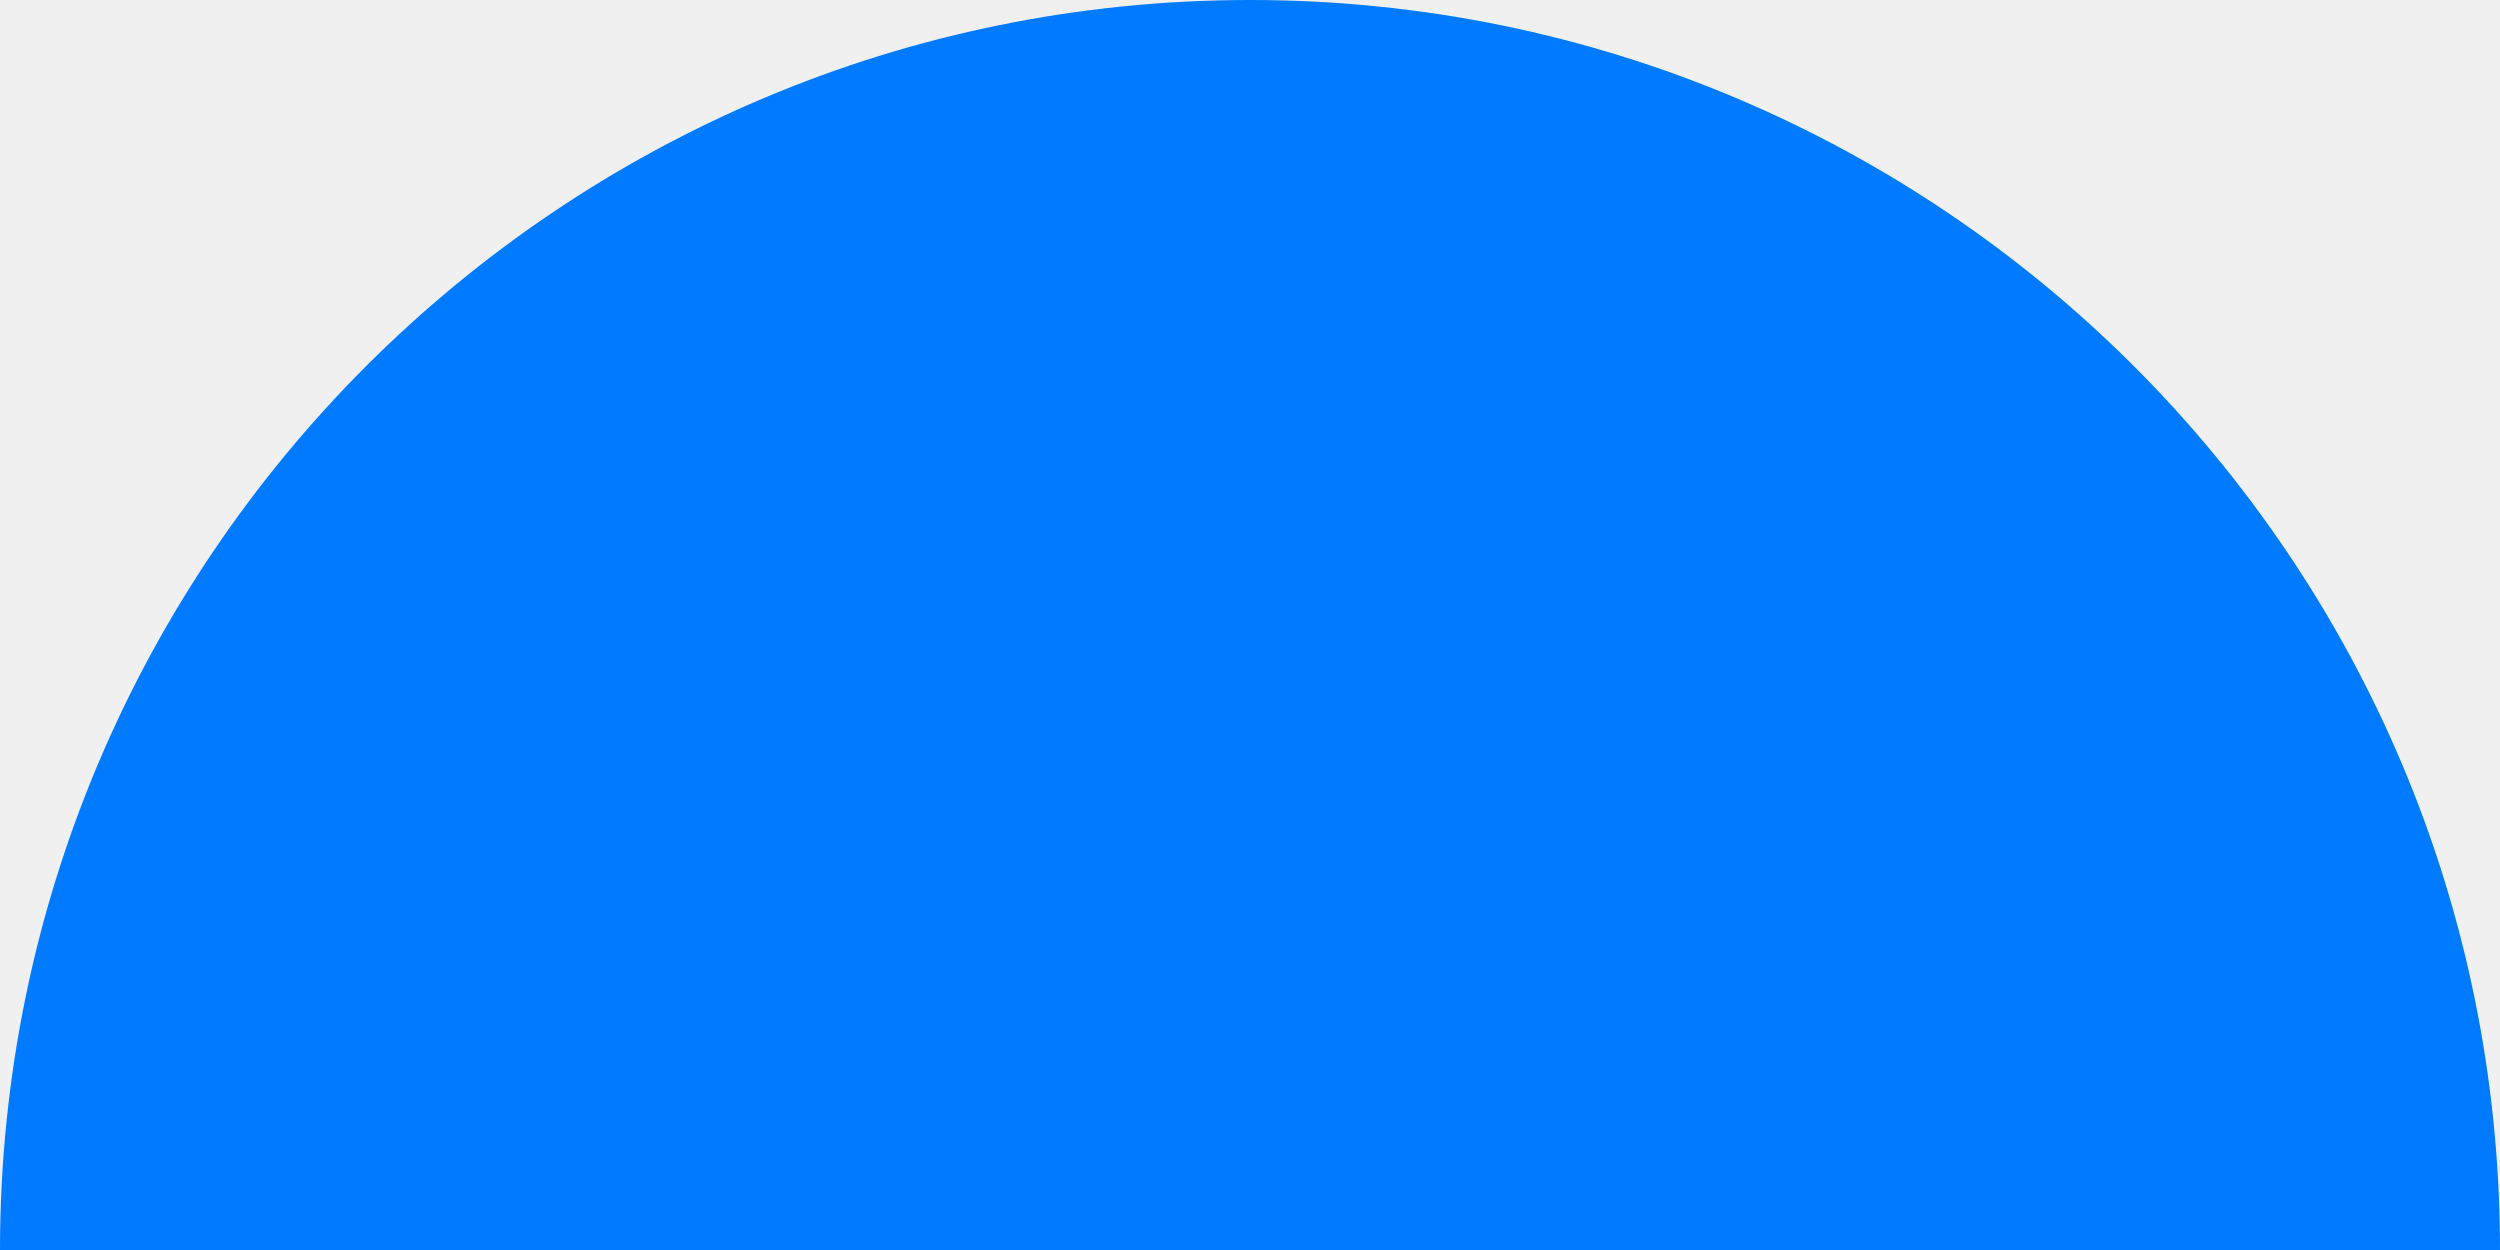
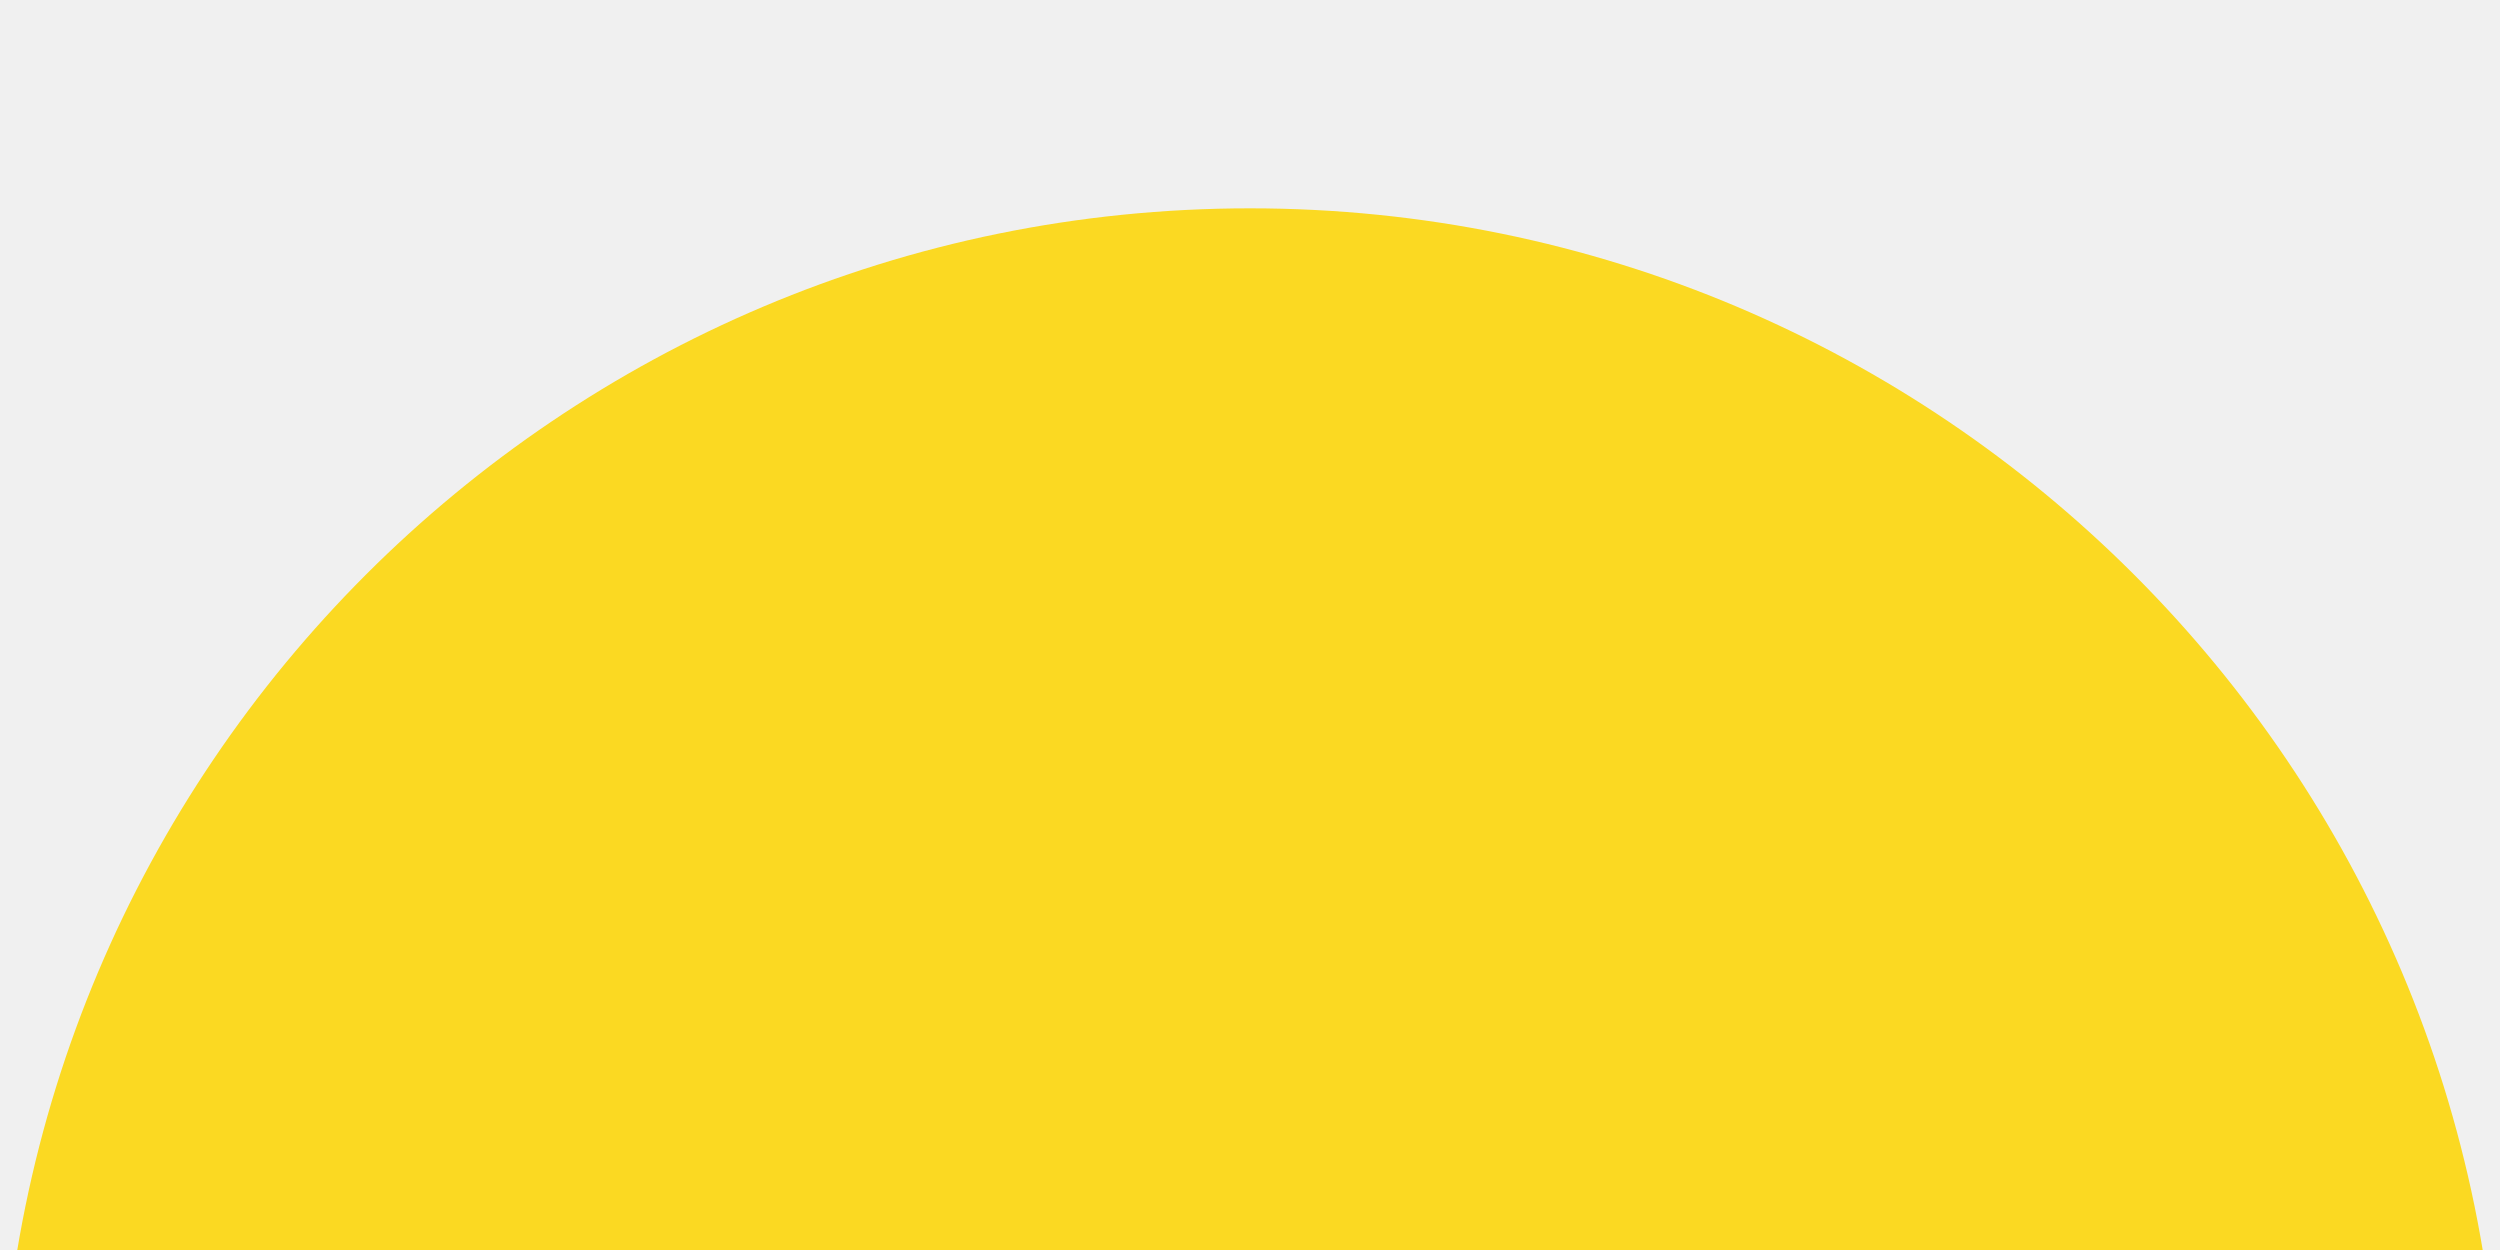
- <svg xmlns="http://www.w3.org/2000/svg" width="200" height="100" viewBox="0 0 200 100">
+ <svg xmlns="http://www.w3.org/2000/svg" width="1200" height="600" viewBox="0 0 1200 600">
  <defs>
    <mask id="meia-lua-mask">
-       <rect x="0" y="0" width="200" height="100" fill="white" />
-       <rect x="0" y="100" width="200" height="100" fill="black" />
+       <rect x="0" y="0" width="1200" height="600" fill="white" />
+       <rect x="0" y="600" width="1200" height="600" fill="black" />
    </mask>
  </defs>
-   <circle cx="100" cy="100" r="100" fill="#007bff" mask="url(#meia-lua-mask)" />
+   <circle cx="600" cy="700" r="600" fill="#FBD922" mask="url(#meia-lua-mask)" />
</svg>
